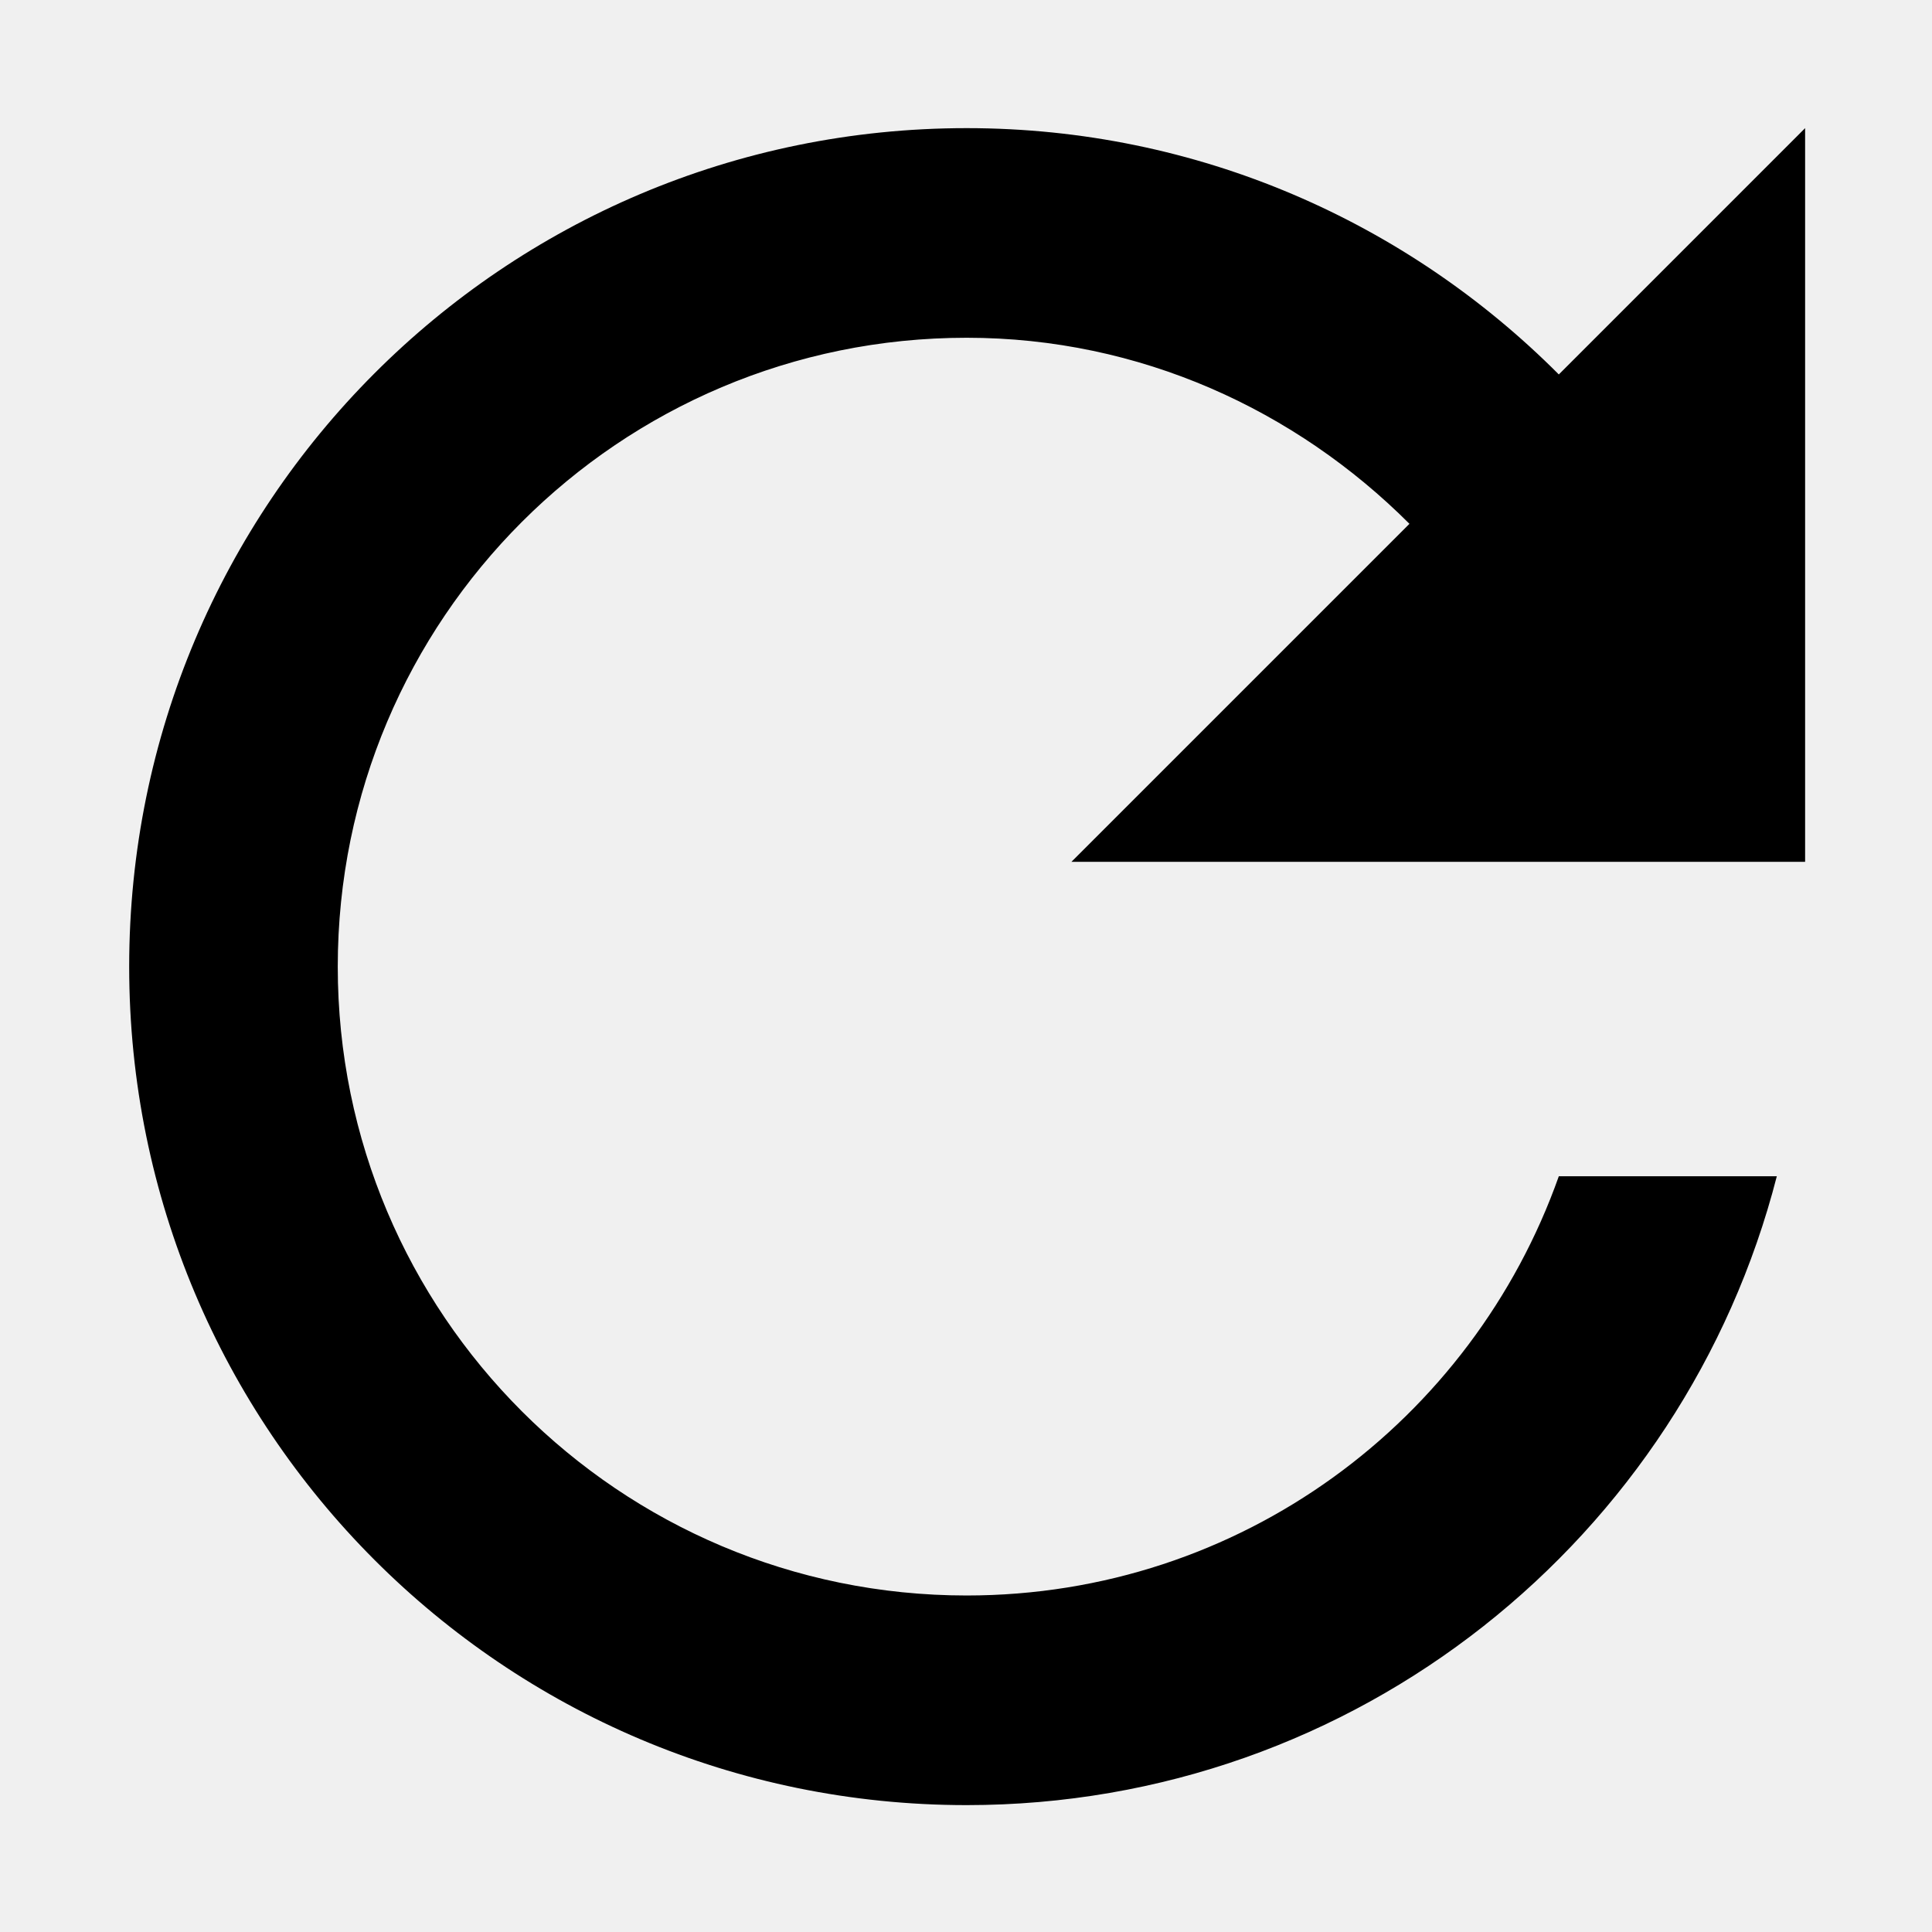
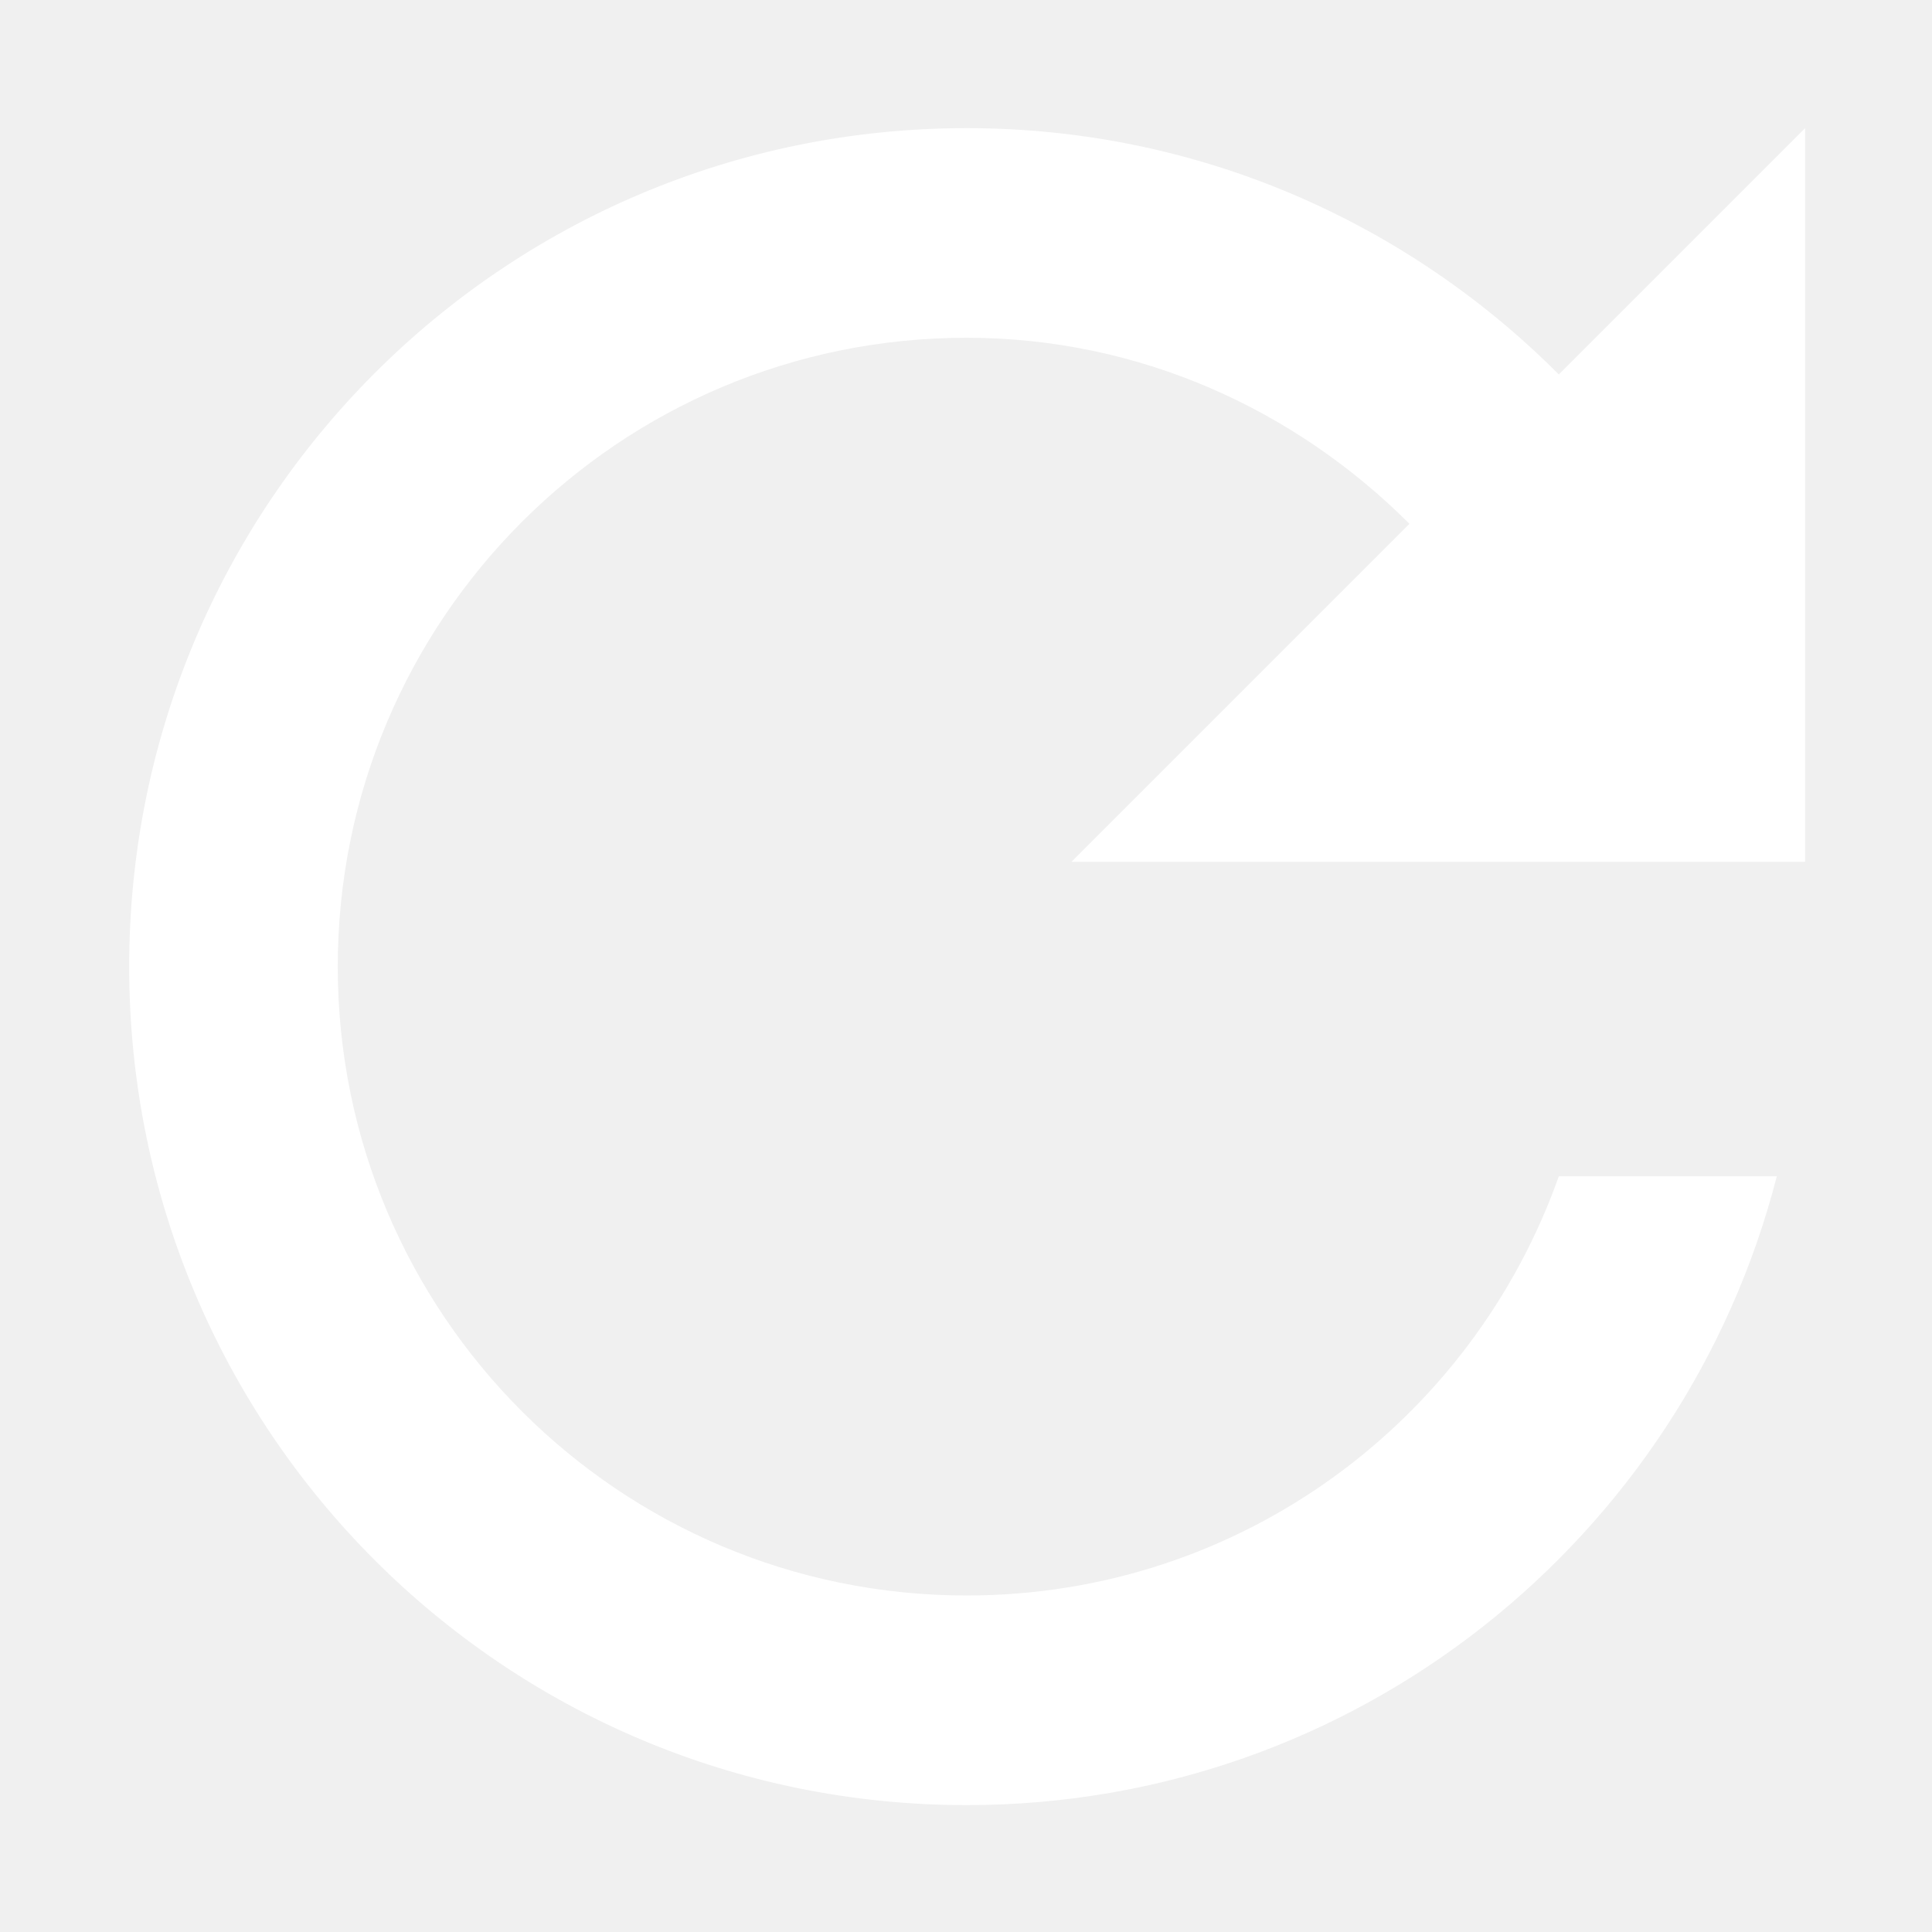
<svg xmlns="http://www.w3.org/2000/svg" width="500" zoomAndPan="magnify" viewBox="0 0 375 375" height="500" preserveAspectRatio="xMidYMid meet" version="1.0">
  <defs>
    <clipPath id="94d5d1b13d">
      <path d="M 25 24.871 L 350.371 24.871 L 350.371 350.371 L 25 350.371 Z M 25 24.871 " clip-rule="nonzero" />
    </clipPath>
  </defs>
  <g clip-path="url(#94d5d1b13d)">
-     <path fill="#000000" d="M 302.566 72.68 C 273.168 43.184 232.582 24.871 187.621 24.871 C 97.703 24.871 25.074 97.703 25.074 187.621 C 25.074 277.543 97.703 350.371 187.621 350.371 C 263.402 350.371 326.875 298.496 344.879 228.309 L 302.566 228.309 C 285.781 275.711 240.82 309.684 187.621 309.684 C 120.184 309.684 65.559 255.062 65.559 187.621 C 65.559 120.184 120.184 65.559 187.621 65.559 C 221.293 65.559 251.5 79.598 273.574 101.672 L 207.965 167.277 L 350.371 167.277 L 350.371 24.871 Z M 302.566 72.68 " fill-opacity="1" fill-rule="nonzero" />
+     <path fill="white" d="M 302.566 72.68 C 273.168 43.184 232.582 24.871 187.621 24.871 C 97.703 24.871 25.074 97.703 25.074 187.621 C 25.074 277.543 97.703 350.371 187.621 350.371 C 263.402 350.371 326.875 298.496 344.879 228.309 L 302.566 228.309 C 285.781 275.711 240.82 309.684 187.621 309.684 C 120.184 309.684 65.559 255.062 65.559 187.621 C 65.559 120.184 120.184 65.559 187.621 65.559 C 221.293 65.559 251.5 79.598 273.574 101.672 L 207.965 167.277 L 350.371 167.277 L 350.371 24.871 Z M 302.566 72.68 " fill-opacity="1" fill-rule="nonzero" />
  </g>
</svg>
